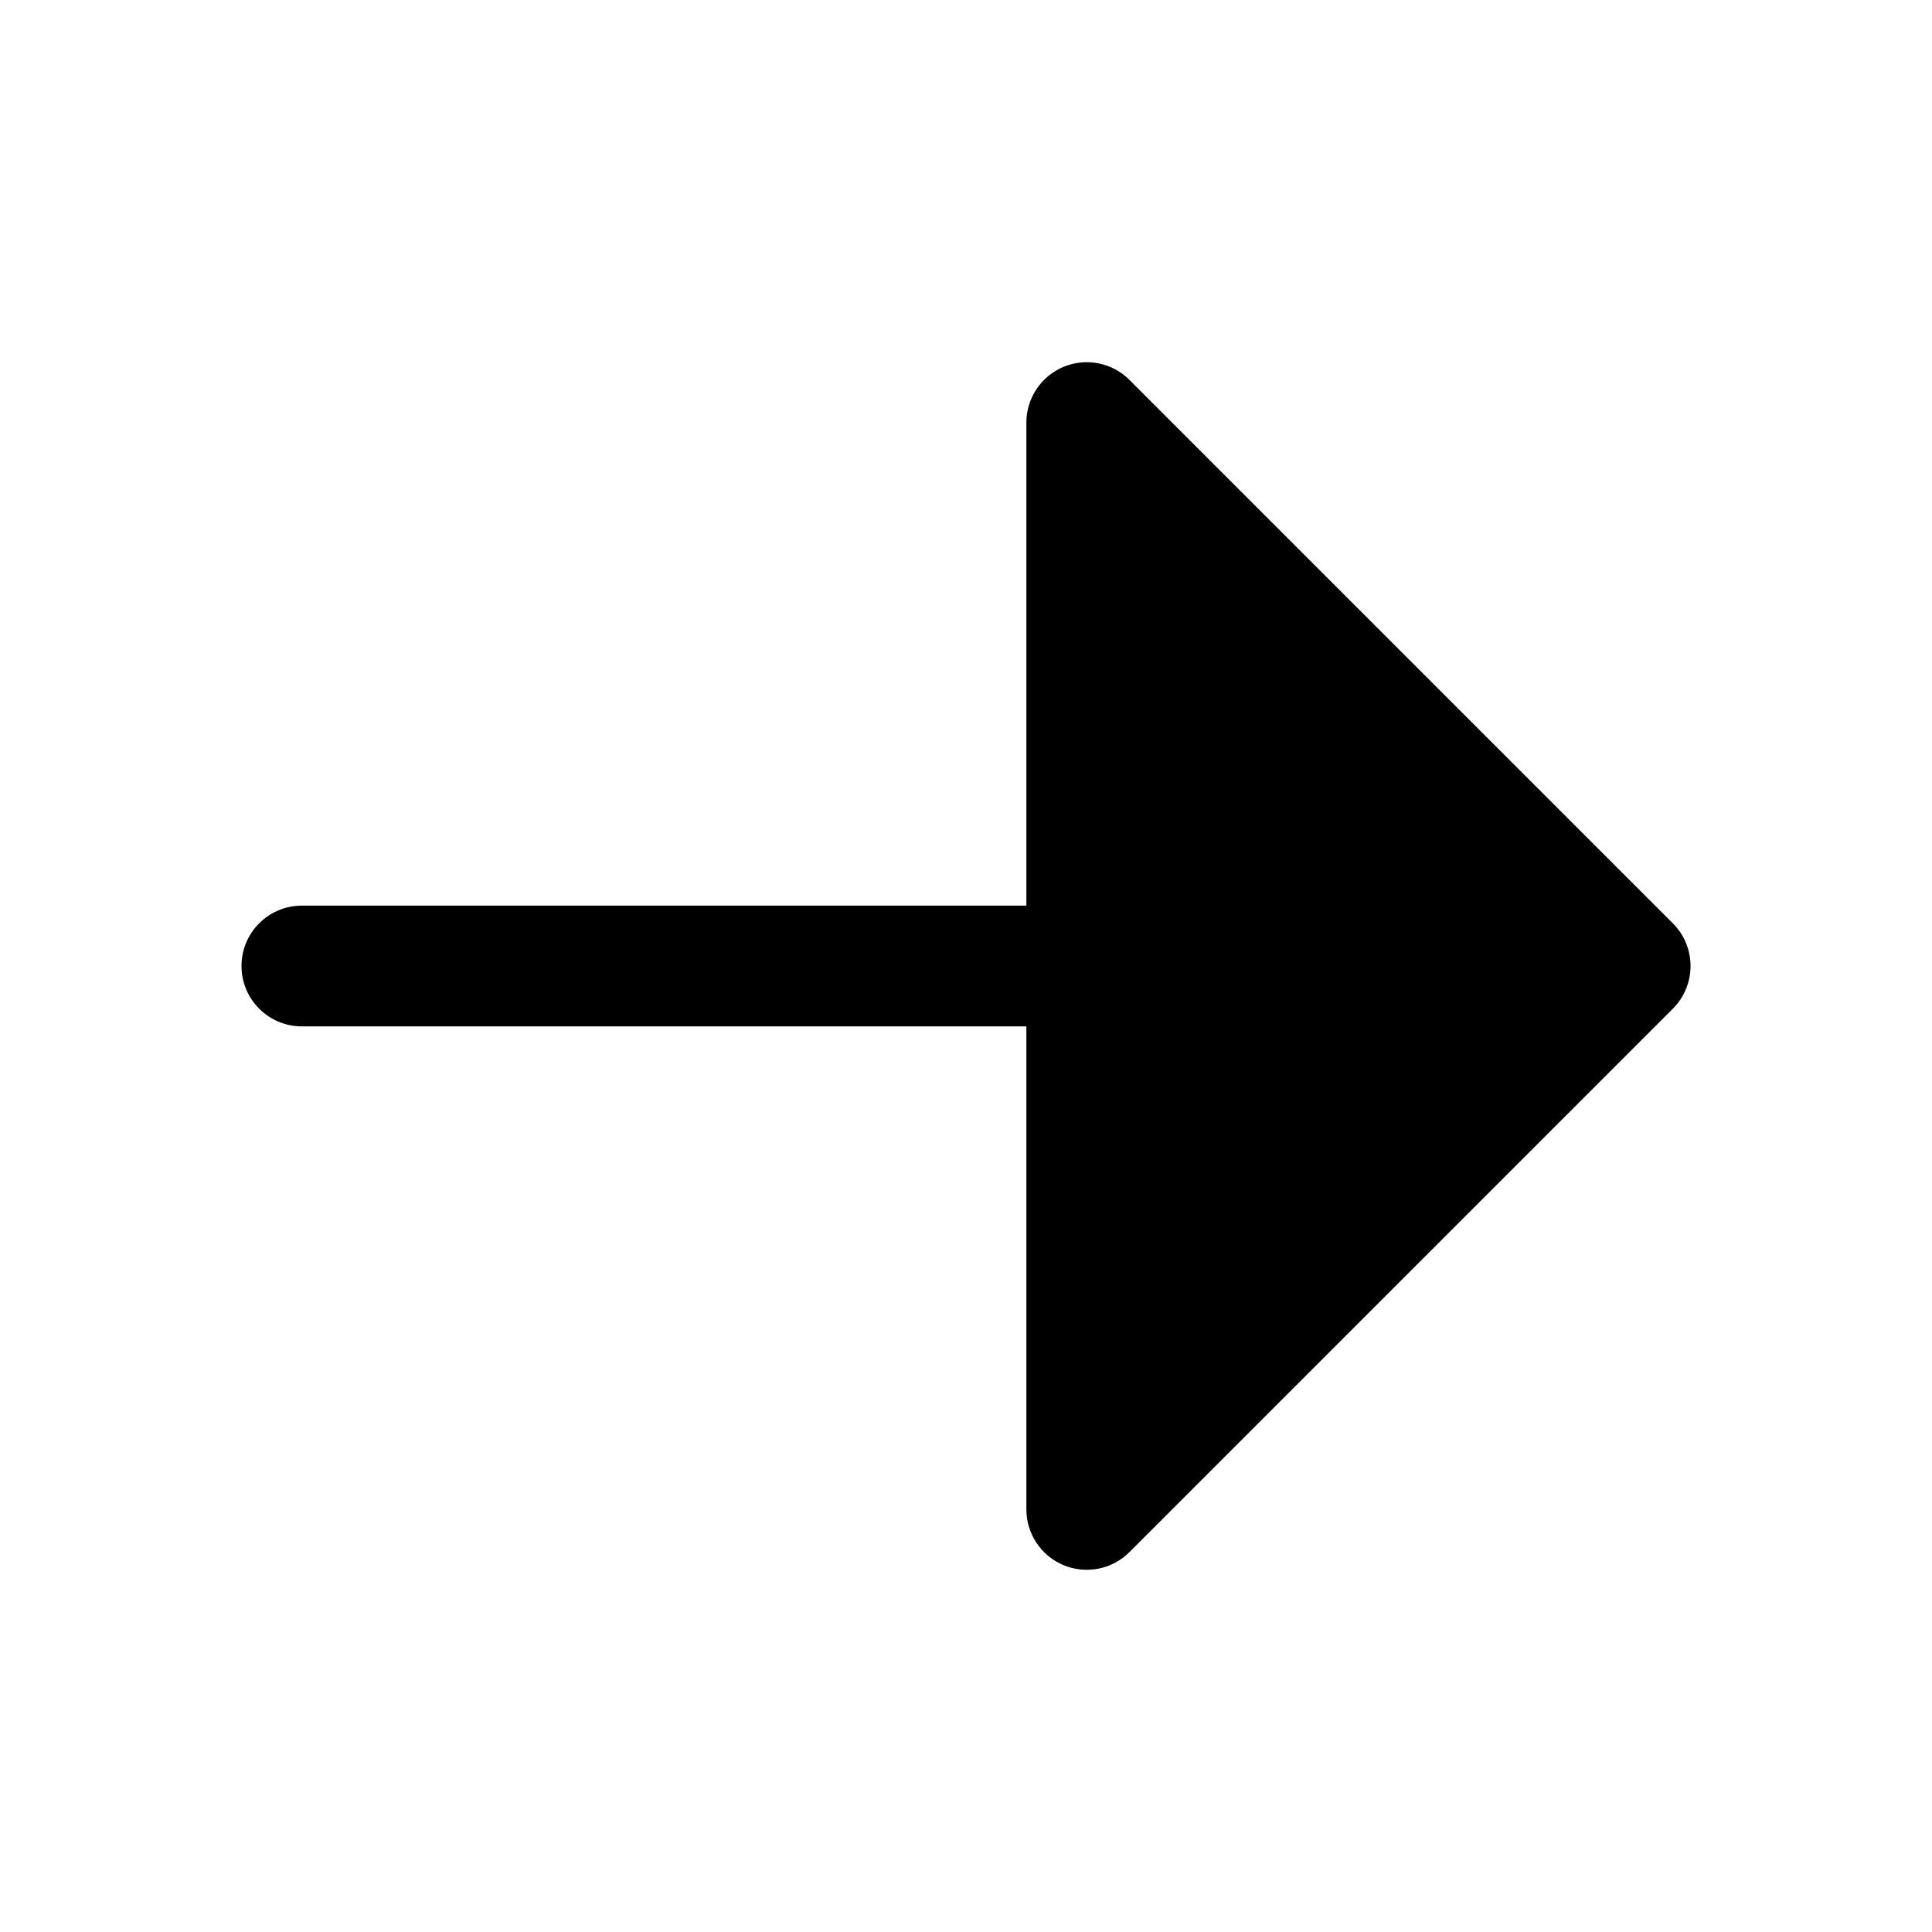
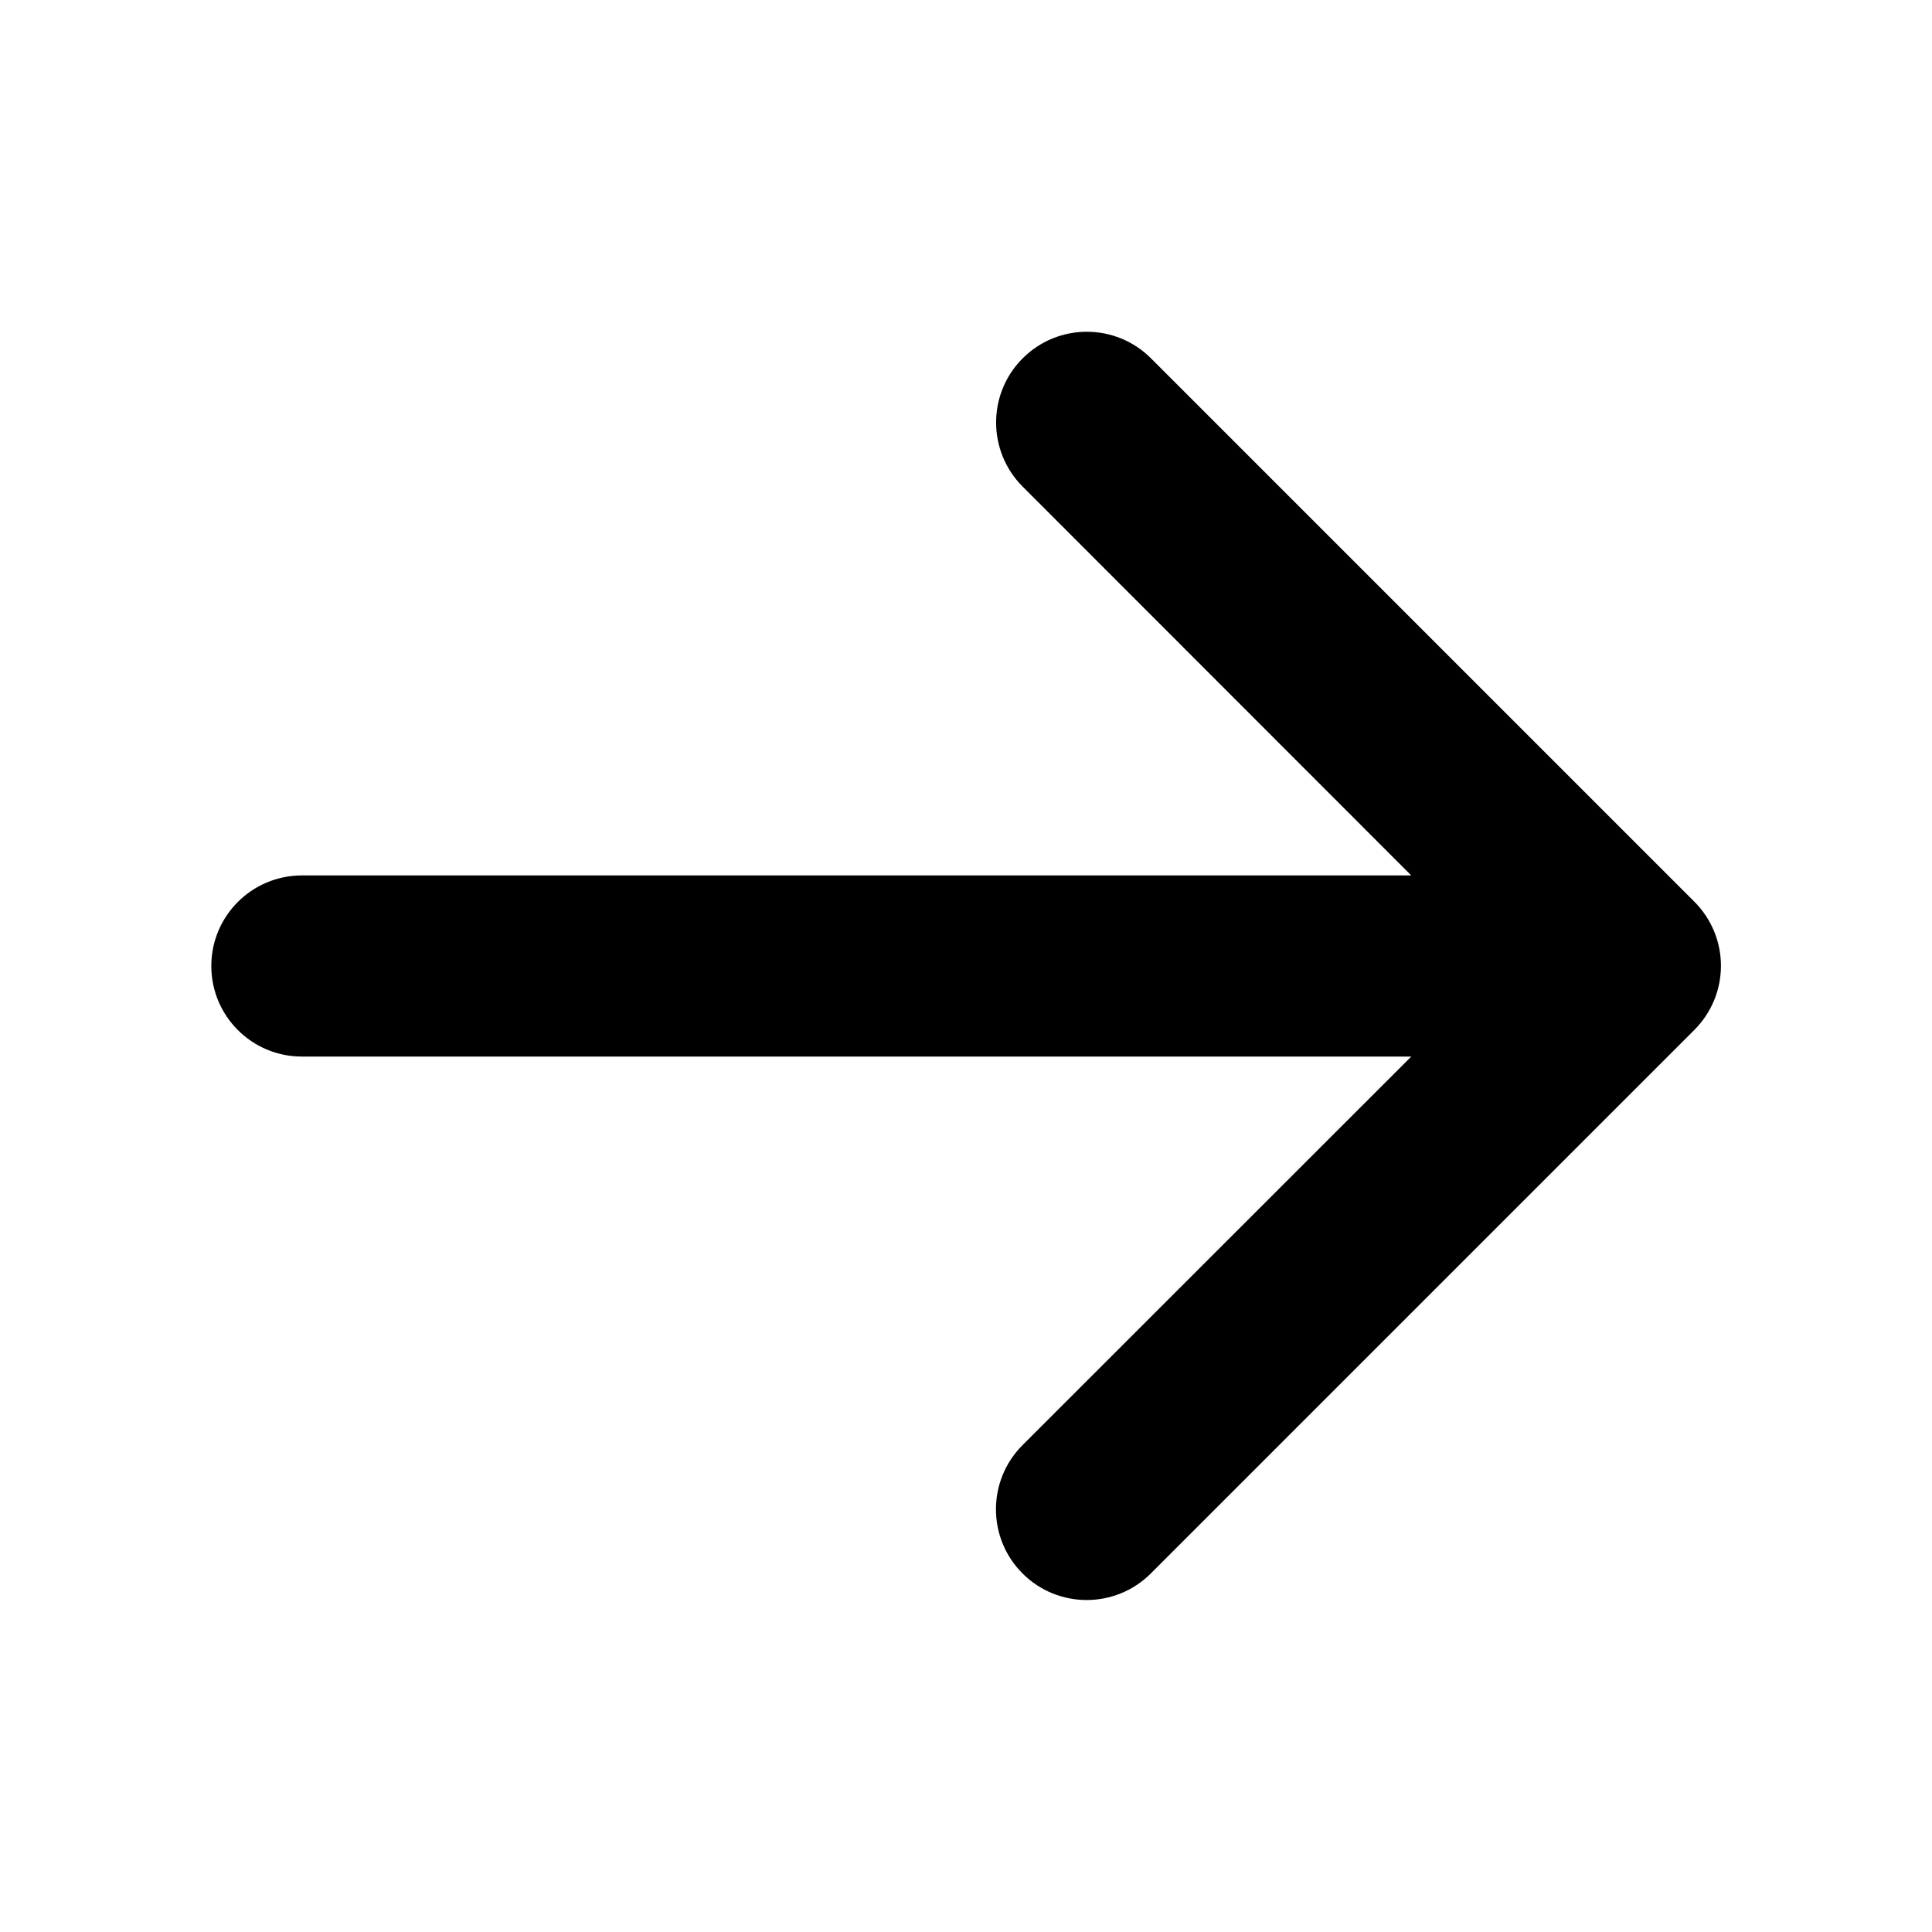
<svg xmlns="http://www.w3.org/2000/svg" width="1em" height="1em" viewBox="0 0 256 256">
-   <path fill="currentColor" d="M221.66,133.66l-72,72A8,8,0,0,1,136,200V136H40a8,8,0,0,1,0-16h96V56a8,8,0,0,1,13.66-5.66l72,72A8,8,0,0,1,221.66,133.66Z" />
+   <path fill="currentColor" d="m224.49 136.49l-72 72a12 12 0 0 1-17-17L187 140H40a12 12 0 0 1 0-24h147l-51.49-51.52a12 12 0 0 1 17-17l72 72a12 12 0 0 1-.02 17.01" />
</svg>
